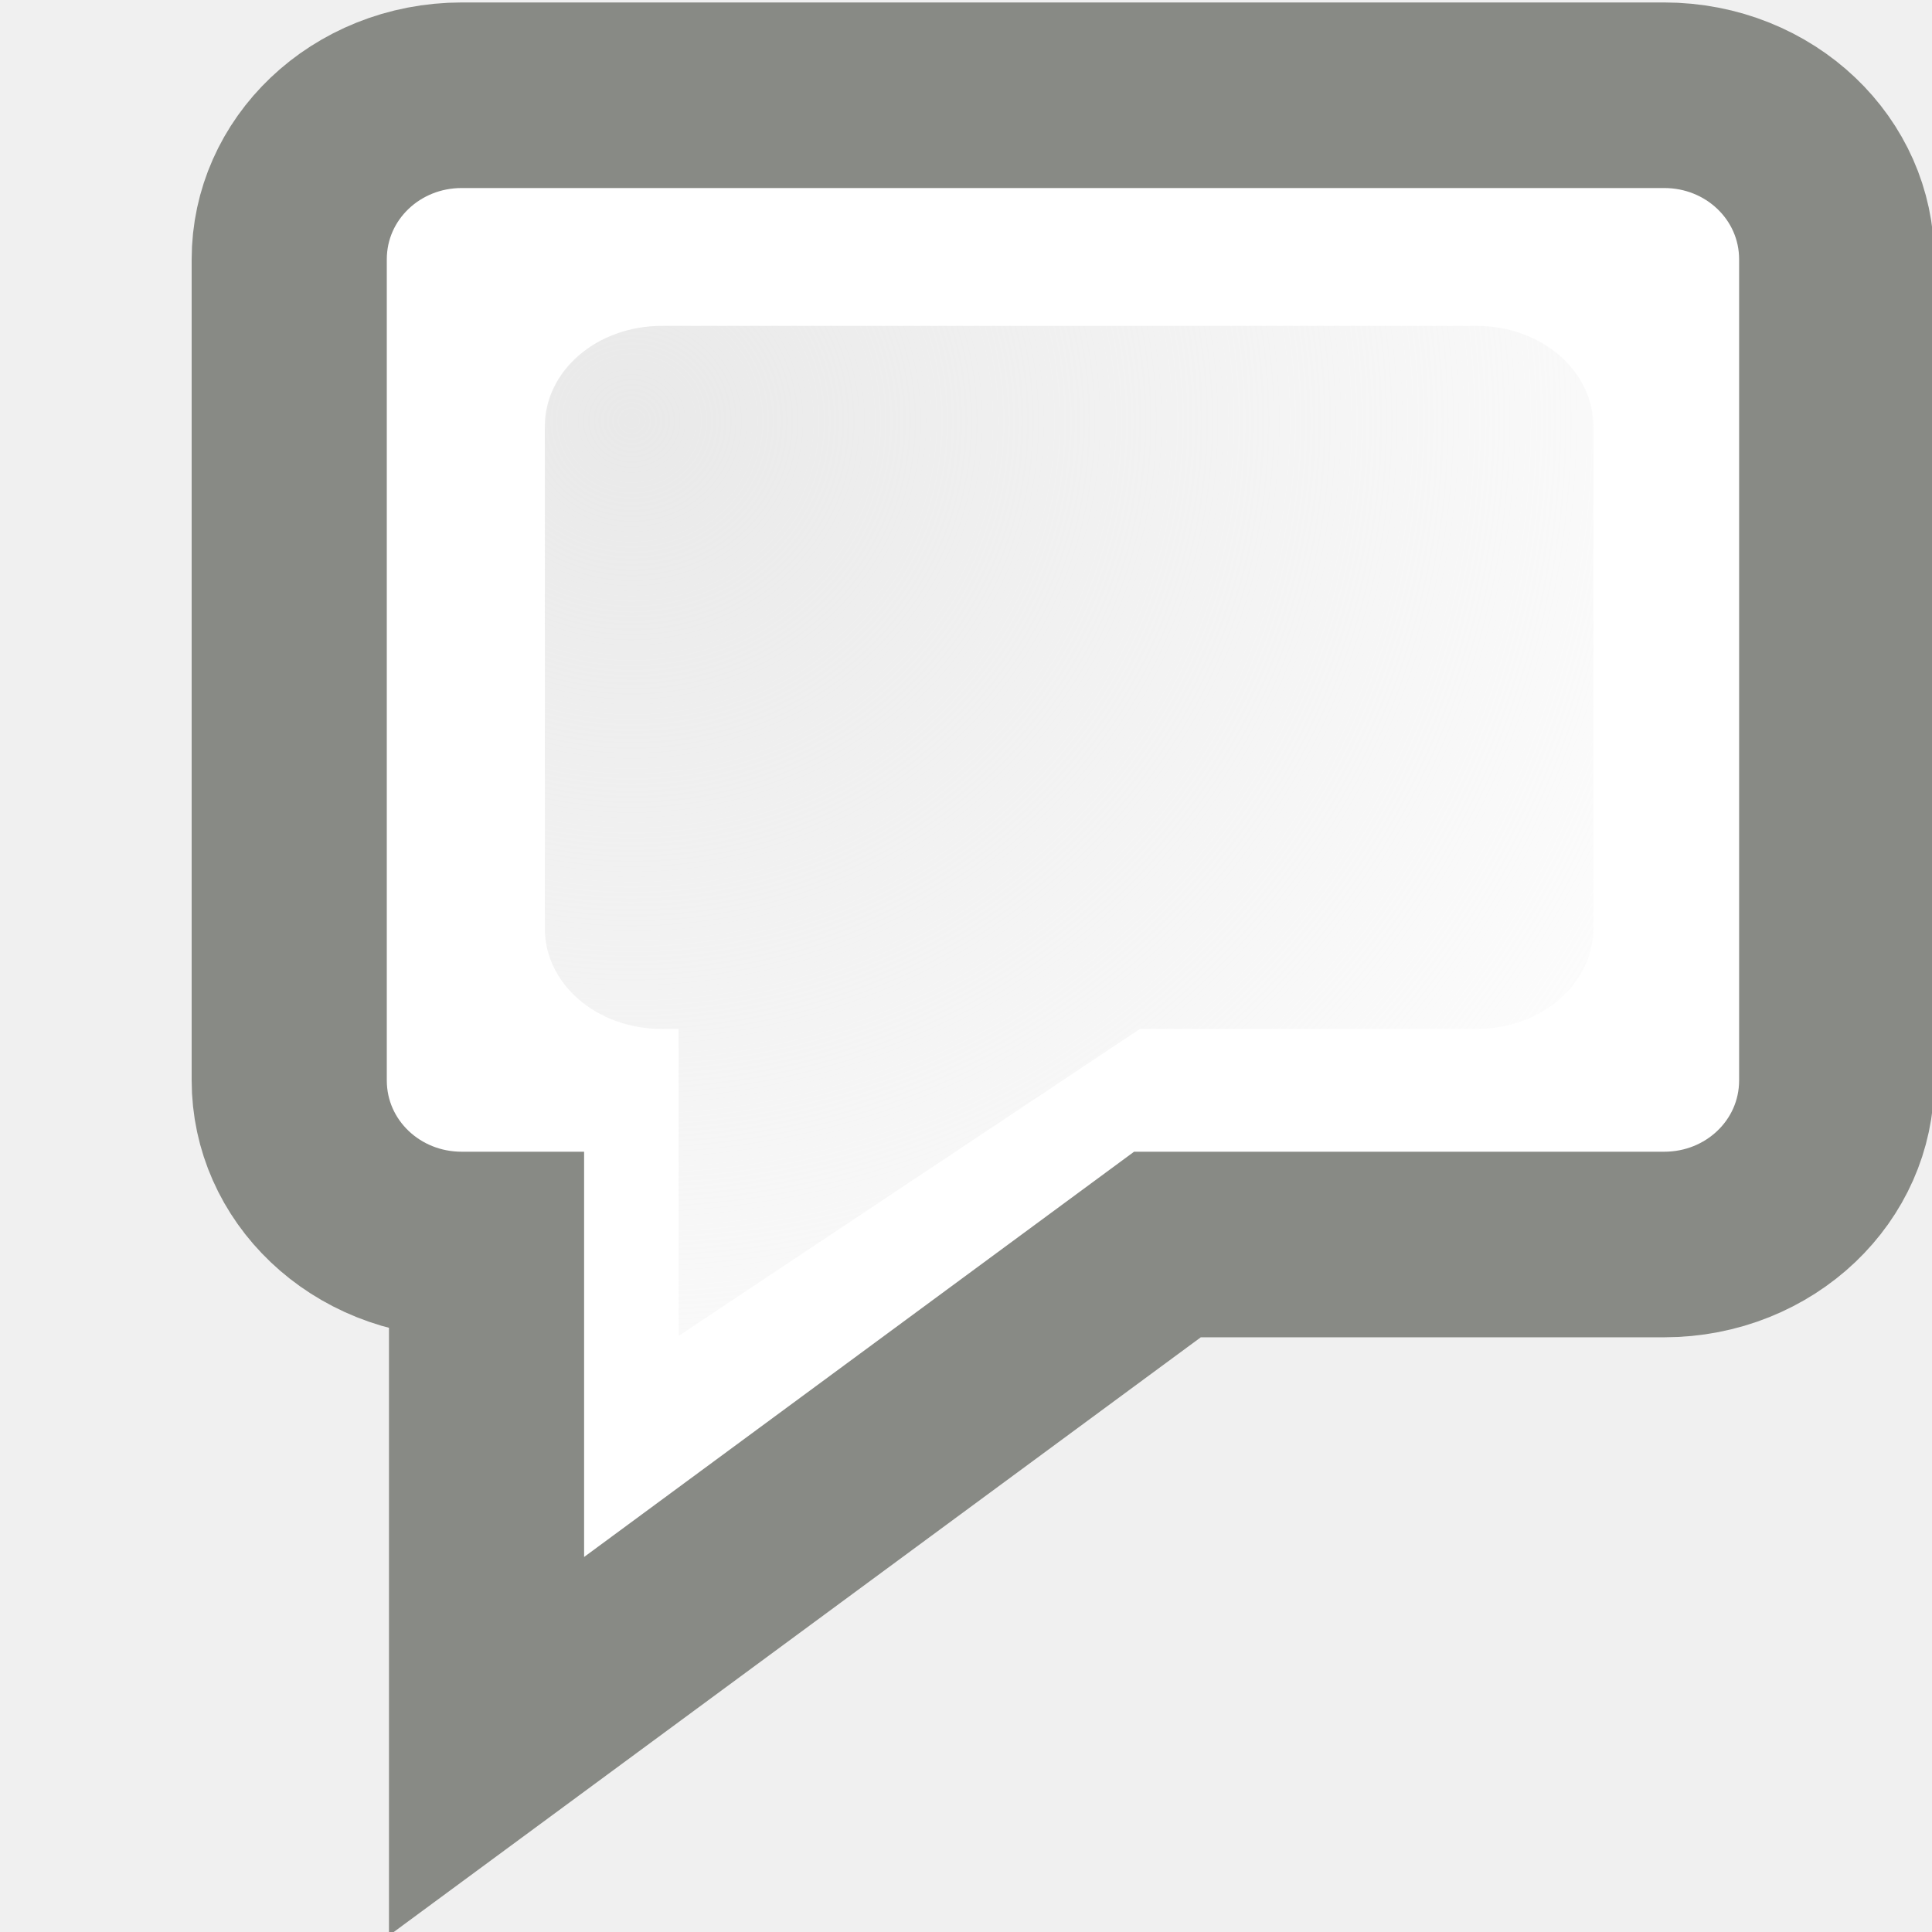
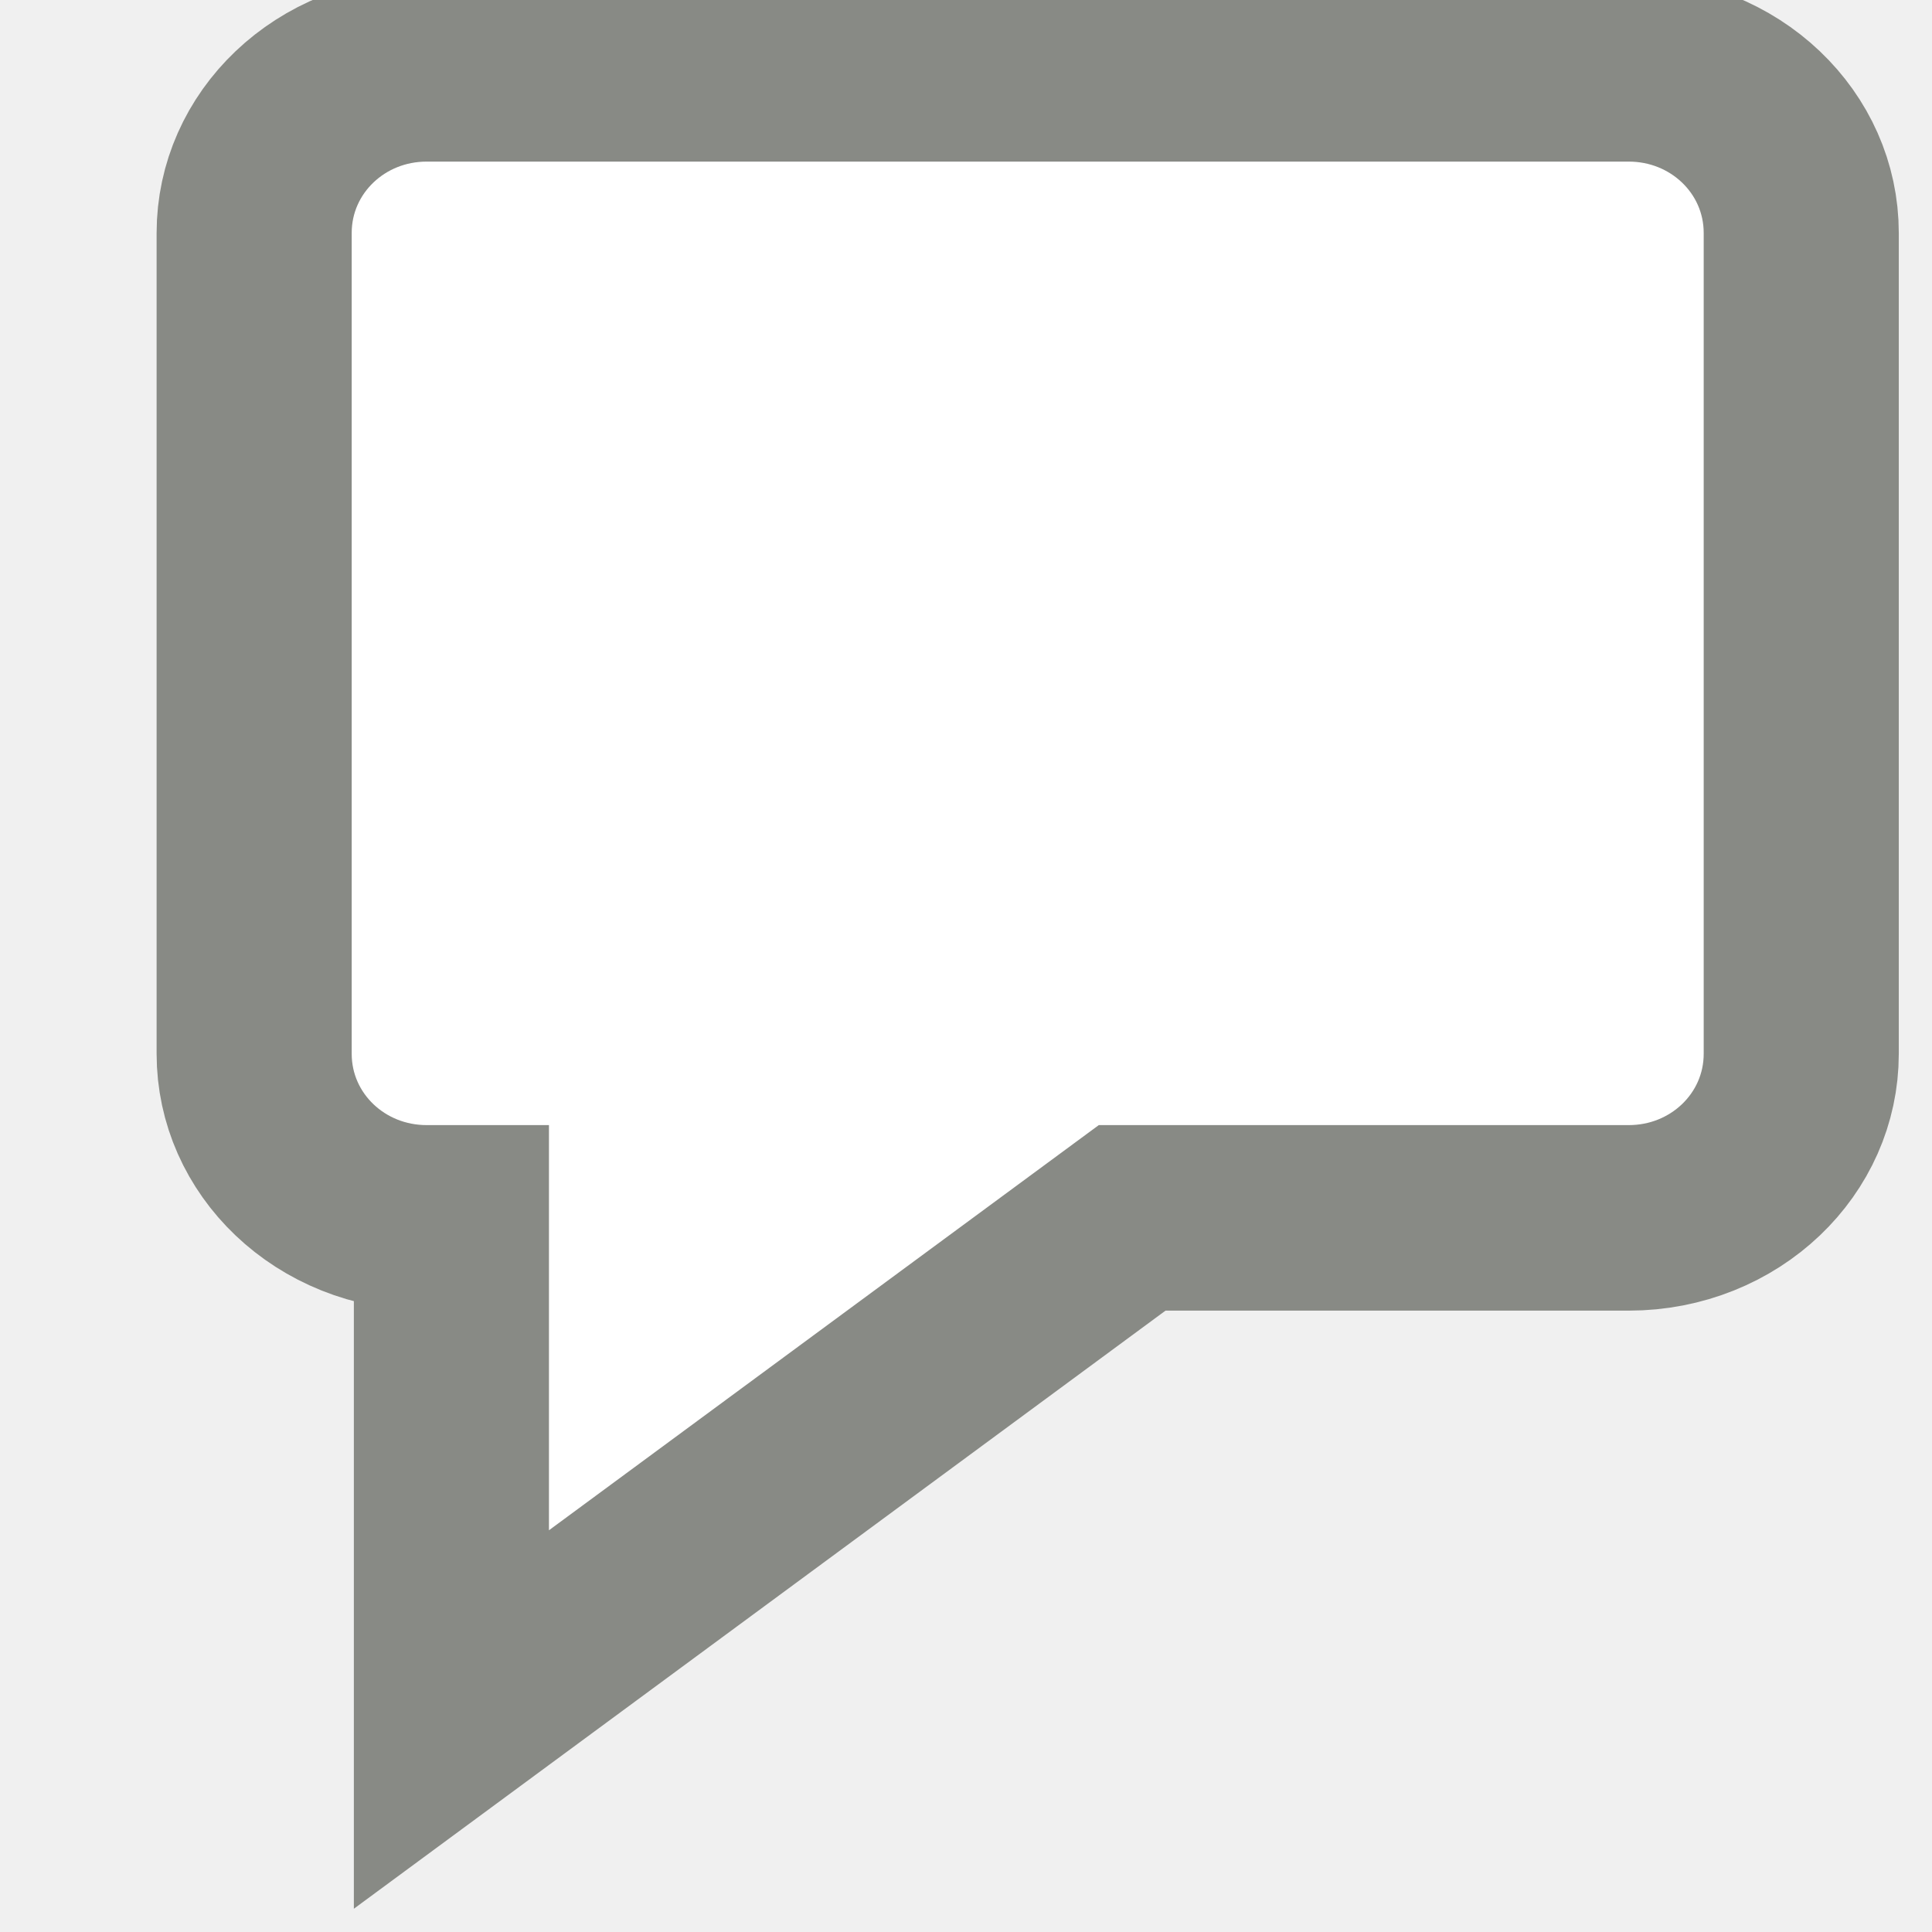
- <svg xmlns="http://www.w3.org/2000/svg" xmlns:xlink="http://www.w3.org/1999/xlink" version="1.1" width="10" height="10" id="svg5587">
-   <defs id="defs5589">
-     <linearGradient id="linearGradient6134">
-       <stop id="stop6136" style="stop-color:#e9e9e9;stop-opacity:1" offset="0" />
-       <stop id="stop6138" style="stop-color:#e9e9e9;stop-opacity:0" offset="1" />
+ <svg xmlns="http://www.w3.org/2000/svg" xmlns:xlink="http://www.w3.org/1999/xlink" width="10" height="10">
+   <defs>
+     <linearGradient id="a">
+       <stop offset="0" stop-color="#e9e9e9" />
+       <stop offset="1" stop-color="#e9e9e9" stop-opacity="0" />
    </linearGradient>
-     <radialGradient cx="755.806" cy="683.849" r="2.656" fx="755.806" fy="683.849" id="radialGradient6146" xlink:href="#linearGradient6134" gradientUnits="userSpaceOnUse" gradientTransform="matrix(2.489805,0,0,2.523017,-1126.003,-1041.542)" />
+     <radialGradient cx="755.806" cy="683.849" r="2.656" fx="755.806" fy="683.849" id="b" xlink:href="#a" gradientUnits="userSpaceOnUse" gradientTransform="matrix(2.49 0 0 2.523 -1126.003 -1041.542)" />
  </defs>
-   <g transform="translate(-763.5714,-681.6479)" id="layer1">
-     <g transform="matrix(1.021241,0,0,0.9712,-5.020142,19.69905)" id="g6142">
-       <path d="m -8.625,0.438 c -0.485,0 -0.875,0.39 -0.875,0.875 l 0,4.375 c 0,0.485 0.39,0.875 0.875,0.875 l 0.125,0 0,2.674 3.451,-2.674 2.517,0 c 0.485,0 0.875,-0.39 0.875,-0.875 l 0,-4.375 c 0,-0.485 -0.39,-0.875 -0.875,-0.875 z" transform="translate(763.5714,681.6479)" id="rect5606" style="fill:#ffffff;fill-opacity:1;stroke:#888a85;stroke-width:0.989;stroke-linecap:square;stroke-linejoin:miter;stroke-miterlimit:9.8;stroke-opacity:1;stroke-dasharray:none" />
-       <path d="m 755.96,683.315 c -0.329,0 -0.593,0.239 -0.593,0.535 l 0,2.677 c 0,0.297 0.264,0.535 0.593,0.535 l 0.085,0 0,1.636 2.338,-1.636 1.705,0 c 0.329,0 0.593,-0.239 0.593,-0.535 l 0,-2.677 c 0,-0.297 -0.264,-0.535 -0.593,-0.535 z" id="path6124" style="fill:url(#radialGradient6146);fill-opacity:1;stroke:none" />
-     </g>
+   <g>
+     <path d="M-8.625.438c-.485 0-.875.39-.875.875v4.375c0 .485.39.875.875.875h.125v2.674l3.451-2.674h2.517c.485 0 .875-.39.875-.875v-4.375c0-.485-.39-.875-.875-.875z" transform="matrix(1.021 0 0 .971 11.015 -.069)" fill="#fff" stroke="#888a85" stroke-width=".989" stroke-linecap="square" stroke-miterlimit="9.8" />
+     <path d="M3.243 1.55c-.336 0-.605.232-.605.52v2.599c0 .288.27.52.605.52h.086v1.589l2.387-1.589h1.741c.336 0 .605-.232.605-.52v-2.599c0-.288-.27-.52-.605-.52z" fill="url(#b)" />
  </g>
</svg>
